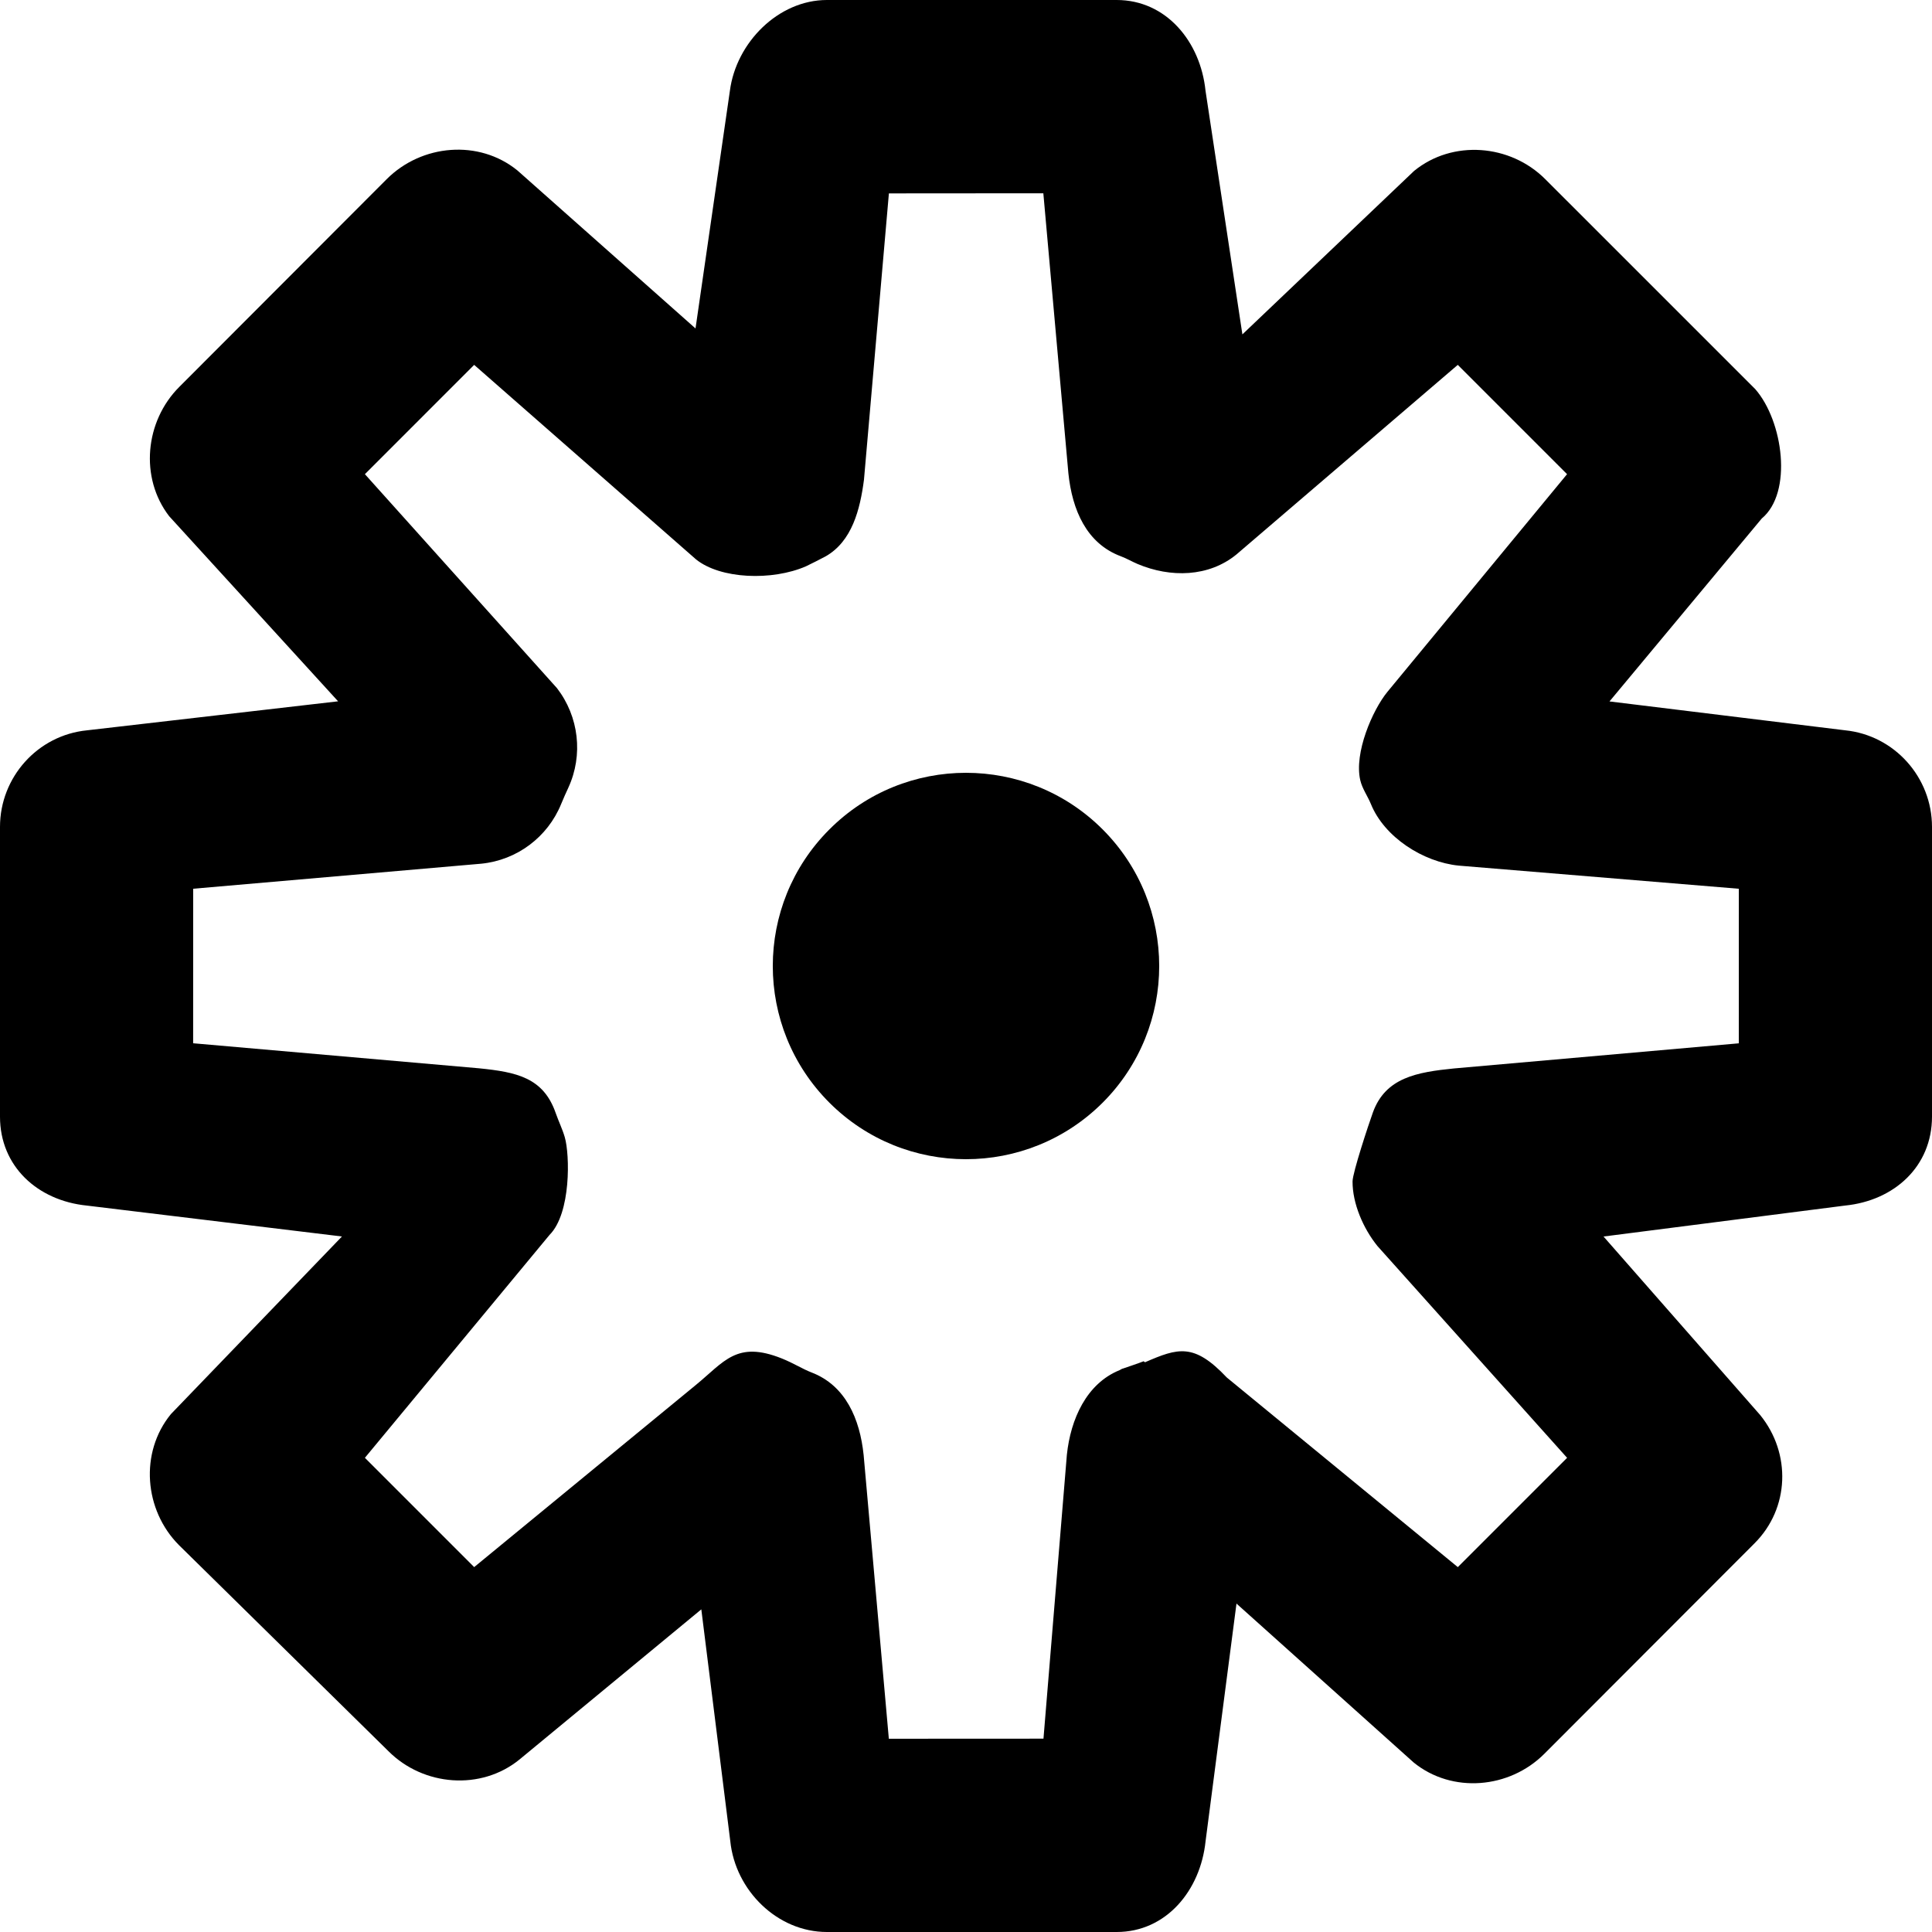
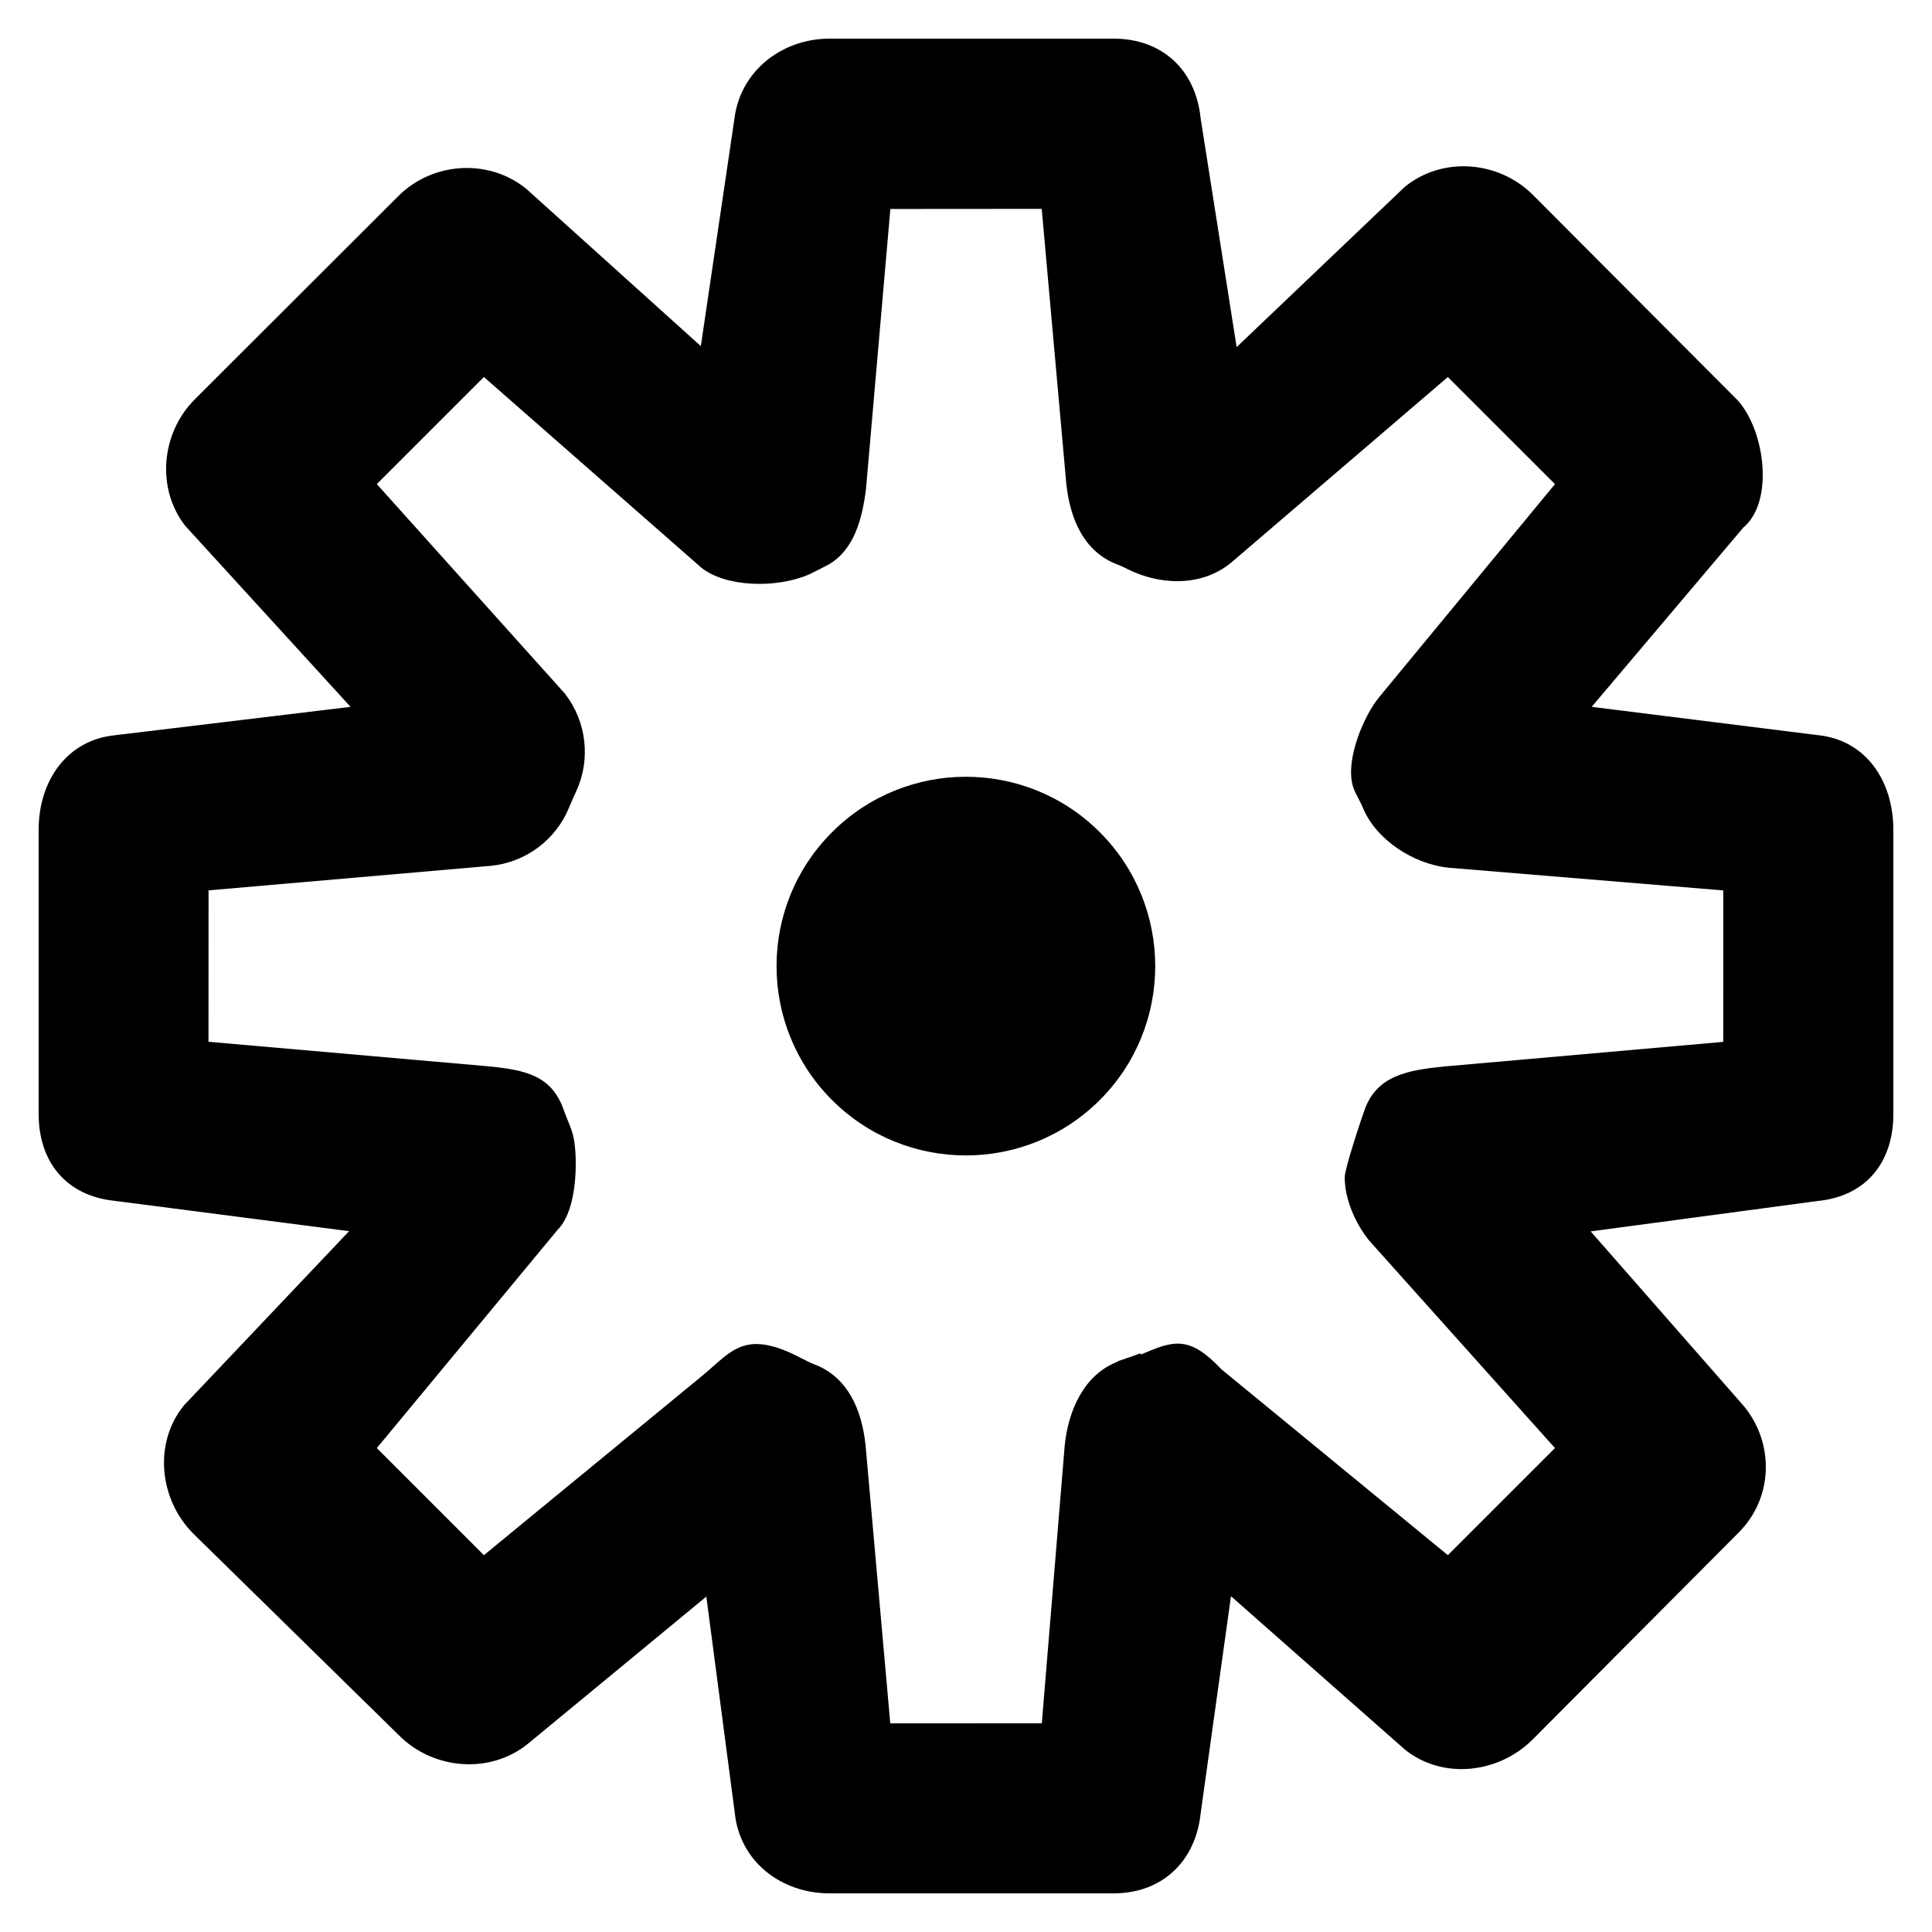
<svg xmlns="http://www.w3.org/2000/svg" version="1.1" x="0px" y="0px" width="100px" height="100px" viewBox="0 0 100 100" enable-background="new 0 0 100 100" xml:space="preserve">
  <g id="Layer_3" display="none">
</g>
  <g id="Your_Icon">
</g>
  <g id="Layer_4">
    <g>
+       <path fill="none" d="M70.537,41.796c-0.167-0.413-0.44-0.778-0.542-1.215c-0.32-1.386,0.621-3.555,1.374-4.478l9.116-11.045    l-5.544-5.543l-11.226,9.616c-1.408,1.151-3.346,1.189-5.02,0.481c-0.276-0.117-0.556-0.281-0.837-0.386    c-1.749-0.649-2.475-2.354-2.668-4.208l-1.271-14.208l-7.834,0.006L44.82,25.34c-0.198,1.523-0.609,3.125-1.942,3.886    c-0.108,0.062-0.89,0.459-1.006,0.509c-1.707,0.74-4.334,0.651-5.577-0.357l-11.249-9.863l-5.543,5.543l9.743,10.853    c1.114,1.443,1.34,3.393,0.578,5.048c-0.128,0.277-0.253,0.554-0.368,0.835c-0.685,1.677-2.241,2.839-4.043,3.021l-14.62,1.271    l-0.002,7.837l14.502,1.271c1.898,0.192,3.264,0.467,3.889,2.27c0.145,0.417,0.338,0.805,0.46,1.226    c0.257,0.878,0.326,3.857-0.774,4.957l-9.365,11.306l5.543,5.543l11.228-9.225c1.46-1.193,2.078-2.278,4.377-1.359    c0.597,0.239,1.062,0.541,1.504,0.709c1.727,0.659,2.456,2.353,2.646,4.193l1.278,14.388l7.844-0.004L55.111,74.8    c0.188-1.807,0.995-3.613,2.672-4.292c0.038-0.016,0.148-0.091,0.161-0.079c0,0,0.914-0.308,1.052-0.371    c0.025-0.012,0.058,0.056,0.084,0.045c1.672-0.726,2.479-0.988,4.145,0.776l11.716,9.617l5.544-5.543L70.87,64.215    c-0.728-0.896-1.273-2.168-1.267-3.282c0.003-0.447,0.813-2.894,1.032-3.499c0.641-1.774,2.242-2.043,4.119-2.232l14.441-1.274    l0.002-7.839l-14.209-1.174C73.184,44.733,71.222,43.476,70.537,41.796z M56.925,56.938c-3.831,3.823-10.036,3.822-13.86-0.001    c-3.827-3.828-3.829-10.036,0.001-13.861c3.824-3.829,10.034-3.826,13.858-0.002C60.751,46.902,60.752,53.111,56.925,56.938z" />
      <g>
-         <path d="M42.93,42.93c-3.908,3.903-3.906,10.238-0.001,14.144c3.902,3.901,10.234,3.902,14.143,0.001     c3.905-3.906,3.904-10.242-0.001-14.147C53.168,39.025,46.831,39.023,42.93,42.93z" />
+         <path d="M43.066,43.076c-3.83,3.825-3.828,10.033-0.001,13.861c3.825,3.824,10.03,3.824,13.86,0.001     c3.827-3.828,3.826-10.037-0.001-13.864C53.1,39.25,46.89,39.248,43.066,43.076z" />
      </g>
-     </g>
-     <g>
-       <path d="M4.497,62.401L17.7,64l-8.855,9.195c-1.626,1.988-1.39,4.971,0.425,6.787l10.838,10.661    c1.816,1.816,4.799,2.048,6.786,0.424L36.3,83.3l1.5,12.001C38.062,97.85,40.236,100,42.799,100H57.8    c2.562,0,4.336-2.15,4.6-4.699L64,83.001l9.171,8.225c1.987,1.616,4.951,1.363,6.763-0.449L90.816,79.88    c1.812-1.812,1.904-4.651,0.289-6.64l-8.107-9.238L95.5,62.4c2.555-0.256,4.499-2.032,4.5-4.6v-15c0-2.567-1.945-4.743-4.499-5    l-12.194-1.494l7.88-9.467c1.614-1.34,1.114-5.04-0.336-6.699L79.98,9.271c-1.814-1.815-4.799-2.049-6.787-0.424l-8.887,8.461    L62.398,4.701C62.137,2.152,60.361,0,57.799,0h-15c-2.514,0-4.697,2.208-5.02,4.7L36,17.001l-9.219-8.179    c-1.988-1.616-4.949-1.364-6.763,0.449L9.278,20.028c-1.777,1.777-2.056,4.702-0.521,6.692L17.5,36.3L4.498,37.802    C1.943,38.058,0,40.234,0,42.8v15C0,60.368,1.943,62.144,4.497,62.401z M9.999,46.001l14.918-1.297    c1.839-0.185,3.427-1.372,4.126-3.083c0.117-0.287,0.244-0.569,0.375-0.852c0.777-1.689,0.547-3.679-0.59-5.152l-9.941-11.074    l5.656-5.657l11.479,10.064c1.268,1.029,3.949,1.12,5.69,0.364c0.118-0.051,0.916-0.456,1.026-0.519    c1.359-0.777,1.779-2.411,1.981-3.965l1.29-14.82l7.994-0.006l1.297,14.499c0.197,1.892,0.938,3.631,2.723,4.293    c0.287,0.107,0.572,0.274,0.854,0.394c1.708,0.722,3.686,0.683,5.122-0.492l11.455-9.812l5.657,5.657l-9.302,11.271    c-0.769,0.941-1.729,3.155-1.402,4.569c0.104,0.446,0.382,0.818,0.553,1.239c0.699,1.714,2.701,2.997,4.542,3.182l14.499,1.198    L90,54.002l-14.736,1.3c-1.916,0.193-3.549,0.468-4.203,2.278c-0.223,0.618-1.05,3.115-1.053,3.57    c-0.006,1.137,0.55,2.435,1.293,3.35l9.812,10.957l-5.657,5.657L63.5,71.3c-1.7-1.8-2.523-1.532-4.229-0.792    c-0.026,0.011-0.06-0.059-0.086-0.046c-0.141,0.063-1.073,0.378-1.073,0.378c-0.013-0.013-0.125,0.064-0.164,0.08    c-1.711,0.693-2.534,2.536-2.727,4.38L54.01,89.993l-8.004,0.004l-1.304-14.682c-0.194-1.877-0.938-3.605-2.7-4.278    c-0.452-0.172-0.926-0.479-1.535-0.723C38.12,69.375,37.49,70.483,36,71.7l-11.457,9.413l-5.656-5.657l9.556-11.536    c1.122-1.122,1.052-4.162,0.79-5.058c-0.125-0.43-0.322-0.826-0.47-1.251c-0.638-1.84-2.031-2.12-3.968-2.316L9.997,53.999    L9.999,46.001z" />
+       <path d="M94.088,38.05l-11.702-1.464l7.846-9.278c1.582-1.313,1.154-4.939-0.267-6.565L79.345,10.09    c-1.778-1.778-4.688-2.008-6.636-0.416l-8.701,8.292L62.142,6.109C61.885,3.611,60.149,2,57.638,2h-14.7    c-2.463,0-4.603,1.666-4.919,4.109l-1.744,11.806l-9.034-8.141c-1.949-1.584-4.85-1.398-6.627,0.378L10.088,20.664    c-1.742,1.741-2.015,4.593-0.51,6.542l8.567,9.381L5.953,38.055C3.449,38.306,2,40.434,2,42.949V57.65    c0,2.516,1.449,4.256,3.952,4.508l12.117,1.567l-8.542,9.011c-1.594,1.948-1.294,4.872,0.484,6.651l10.655,10.448    c1.78,1.779,4.72,2.007,6.667,0.416l9.227-7.612l1.474,11.21C38.292,96.347,40.427,98,42.938,98h14.701    c2.51,0,4.249-1.653,4.508-4.151l1.568-11.229l8.987,7.924c1.948,1.583,4.853,1.267,6.628-0.509l10.665-10.713    c1.775-1.776,1.866-4.576,0.283-6.524l-7.945-9.061l11.754-1.574C96.591,61.911,98,60.167,98,57.65v-14.7    C98,40.434,96.591,38.302,94.088,38.05z M89.195,53.927l-14.441,1.274c-1.877,0.189-3.478,0.458-4.119,2.232    c-0.218,0.605-1.029,3.052-1.032,3.499c-0.006,1.114,0.539,2.386,1.267,3.282l9.615,10.738l-5.544,5.543l-11.716-9.617    c-1.666-1.764-2.473-1.502-4.145-0.776c-0.026,0.011-0.059-0.057-0.084-0.045c-0.138,0.062-1.052,0.371-1.052,0.371    c-0.013-0.013-0.123,0.063-0.161,0.079c-1.677,0.679-2.483,2.485-2.672,4.292l-1.187,14.398l-7.844,0.004l-1.278-14.388    c-0.19-1.84-0.919-3.534-2.646-4.193c-0.443-0.168-0.907-0.47-1.504-0.709c-2.3-0.919-2.917,0.167-4.377,1.359l-11.228,9.225    l-5.543-5.543l9.365-11.306c1.1-1.099,1.031-4.079,0.774-4.957c-0.122-0.421-0.315-0.809-0.46-1.226    c-0.625-1.803-1.991-2.077-3.889-2.27l-14.502-1.271l0.002-7.837l14.62-1.271c1.802-0.181,3.358-1.344,4.043-3.021    c0.115-0.281,0.239-0.558,0.368-0.835c0.762-1.655,0.536-3.605-0.578-5.048l-9.743-10.853l5.543-5.543l11.249,9.863    c1.242,1.008,3.87,1.097,5.577,0.357c0.116-0.05,0.898-0.447,1.006-0.509c1.333-0.762,1.744-2.363,1.942-3.886l1.264-14.523    l7.834-0.006l1.271,14.208c0.193,1.854,0.92,3.559,2.668,4.208c0.281,0.105,0.561,0.269,0.837,0.386    c1.674,0.708,3.612,0.669,5.02-0.481l11.226-9.616l5.544,5.543l-9.116,11.045c-0.753,0.922-1.694,3.091-1.374,4.478    c0.102,0.437,0.374,0.802,0.542,1.215c0.685,1.68,2.647,2.937,4.451,3.118l14.209,1.174L89.195,53.927z" />
    </g>
  </g>
</svg>
